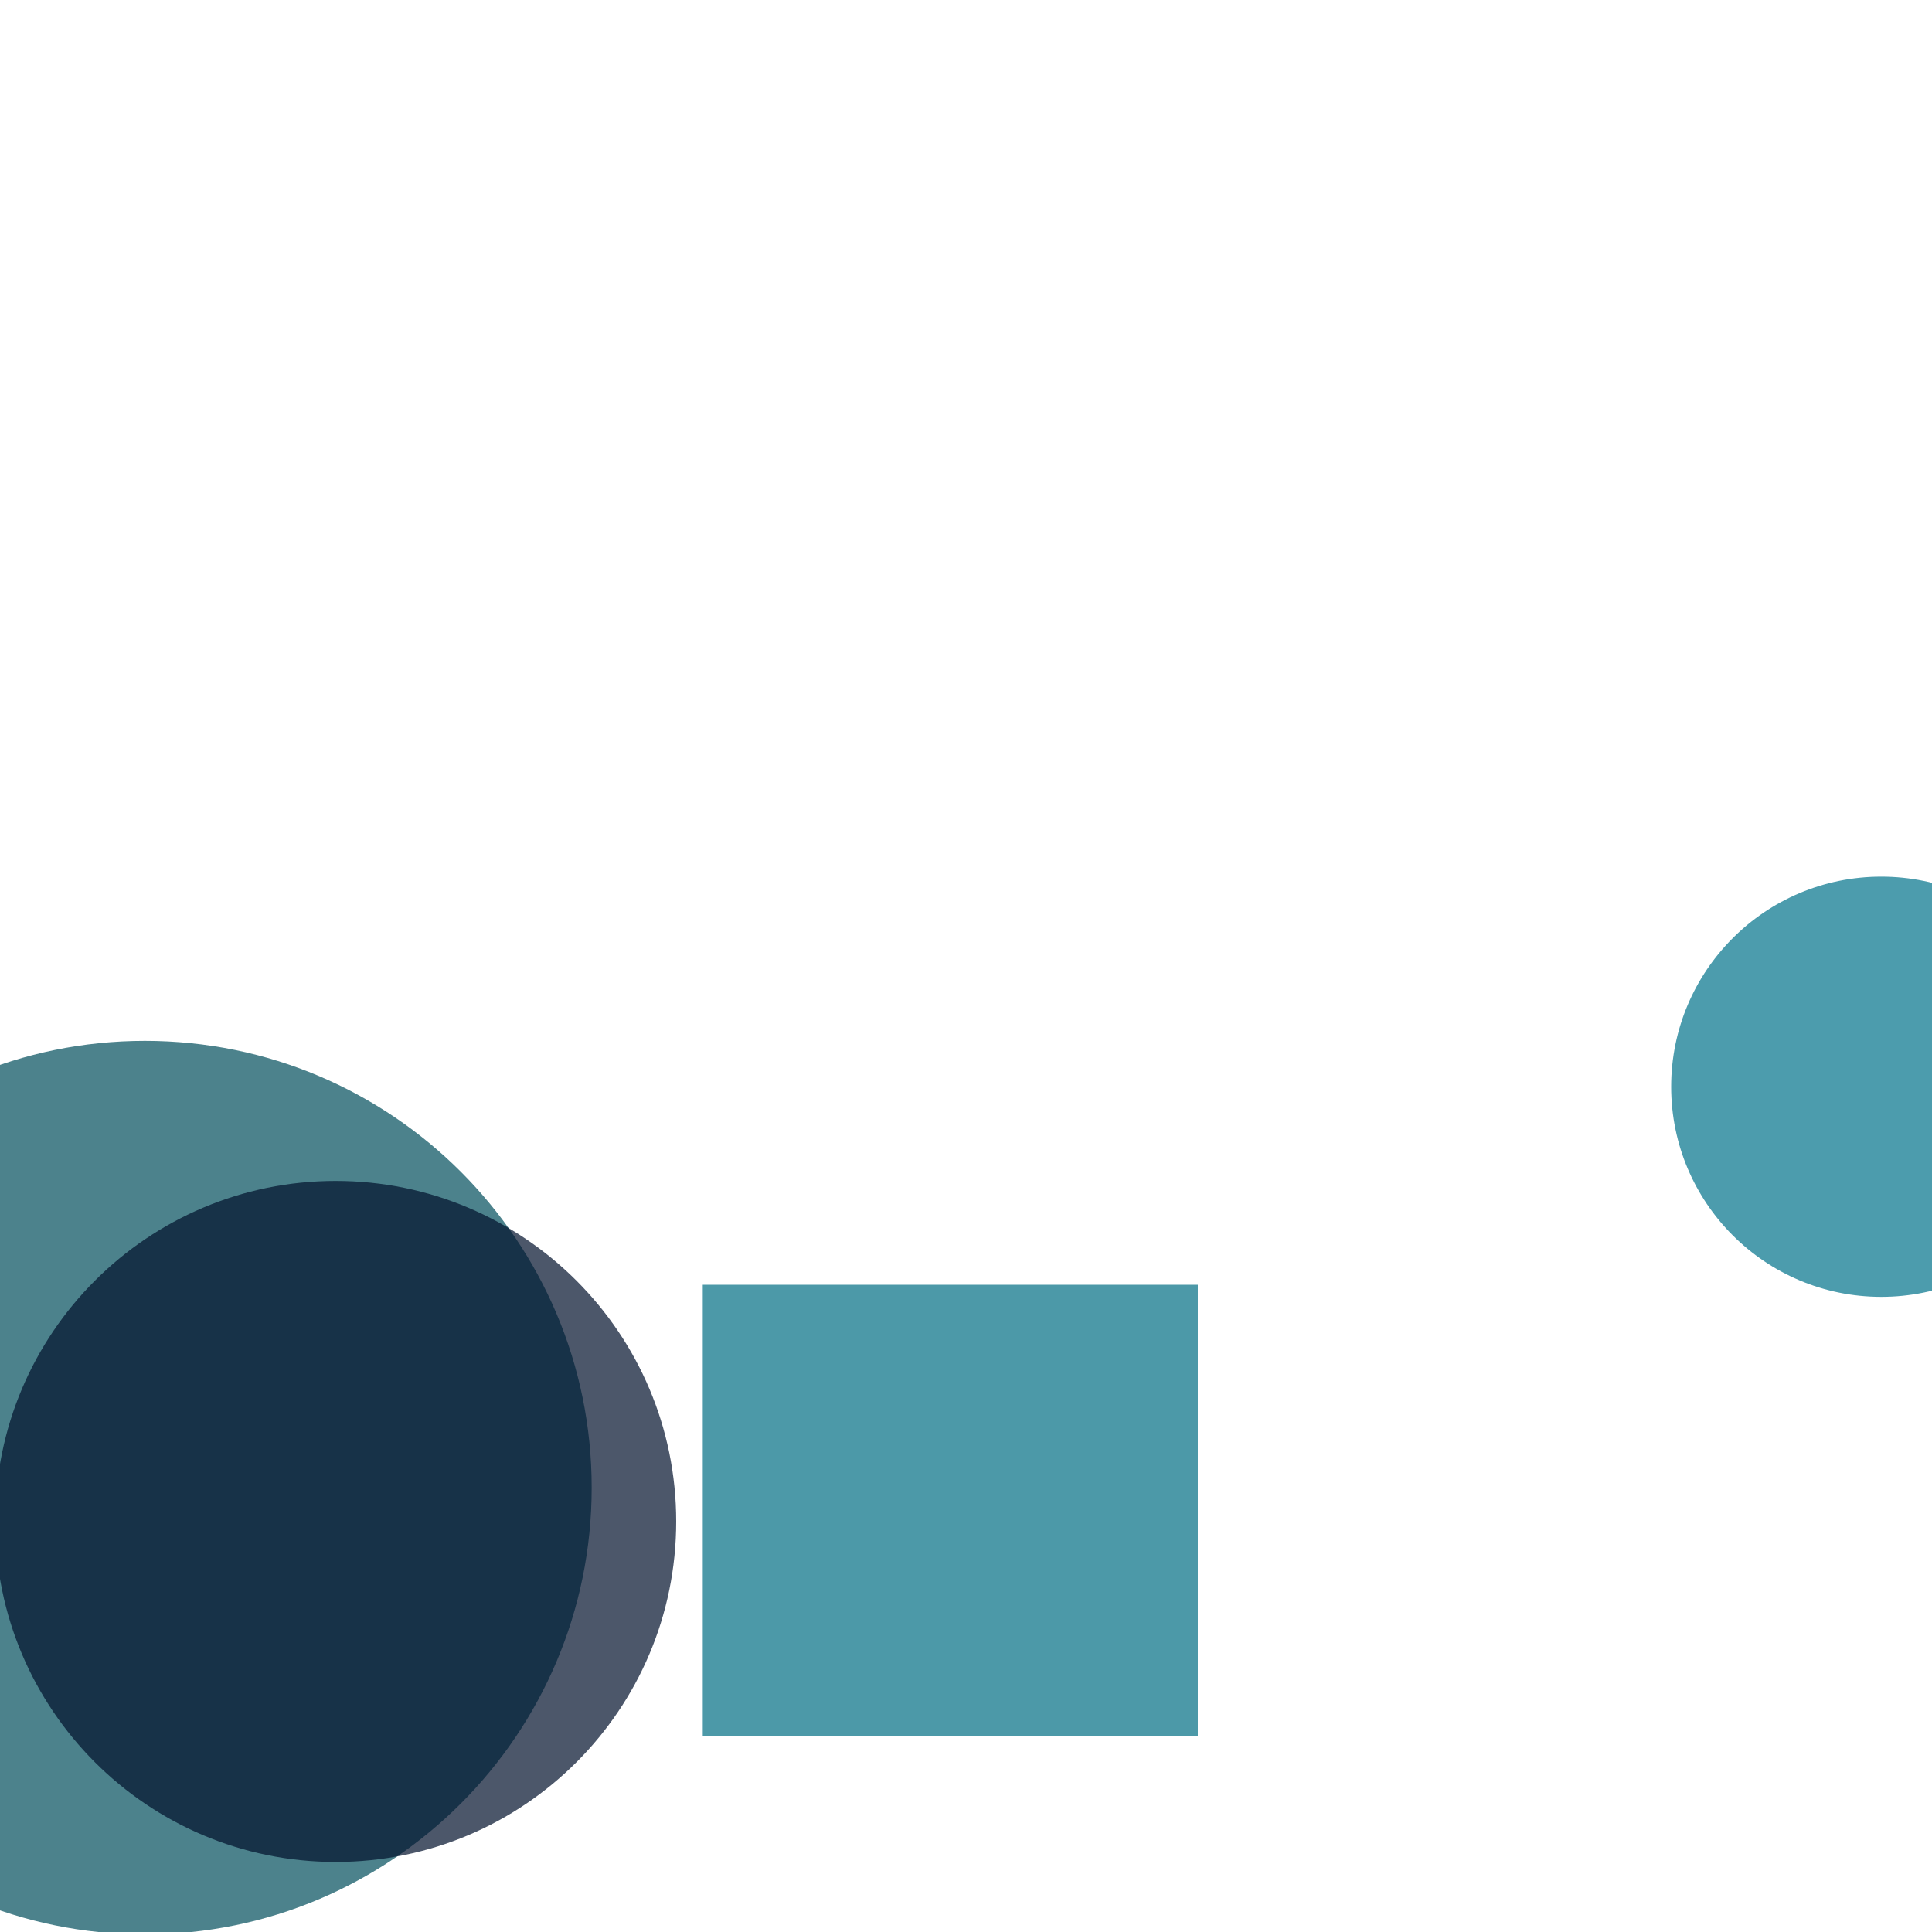
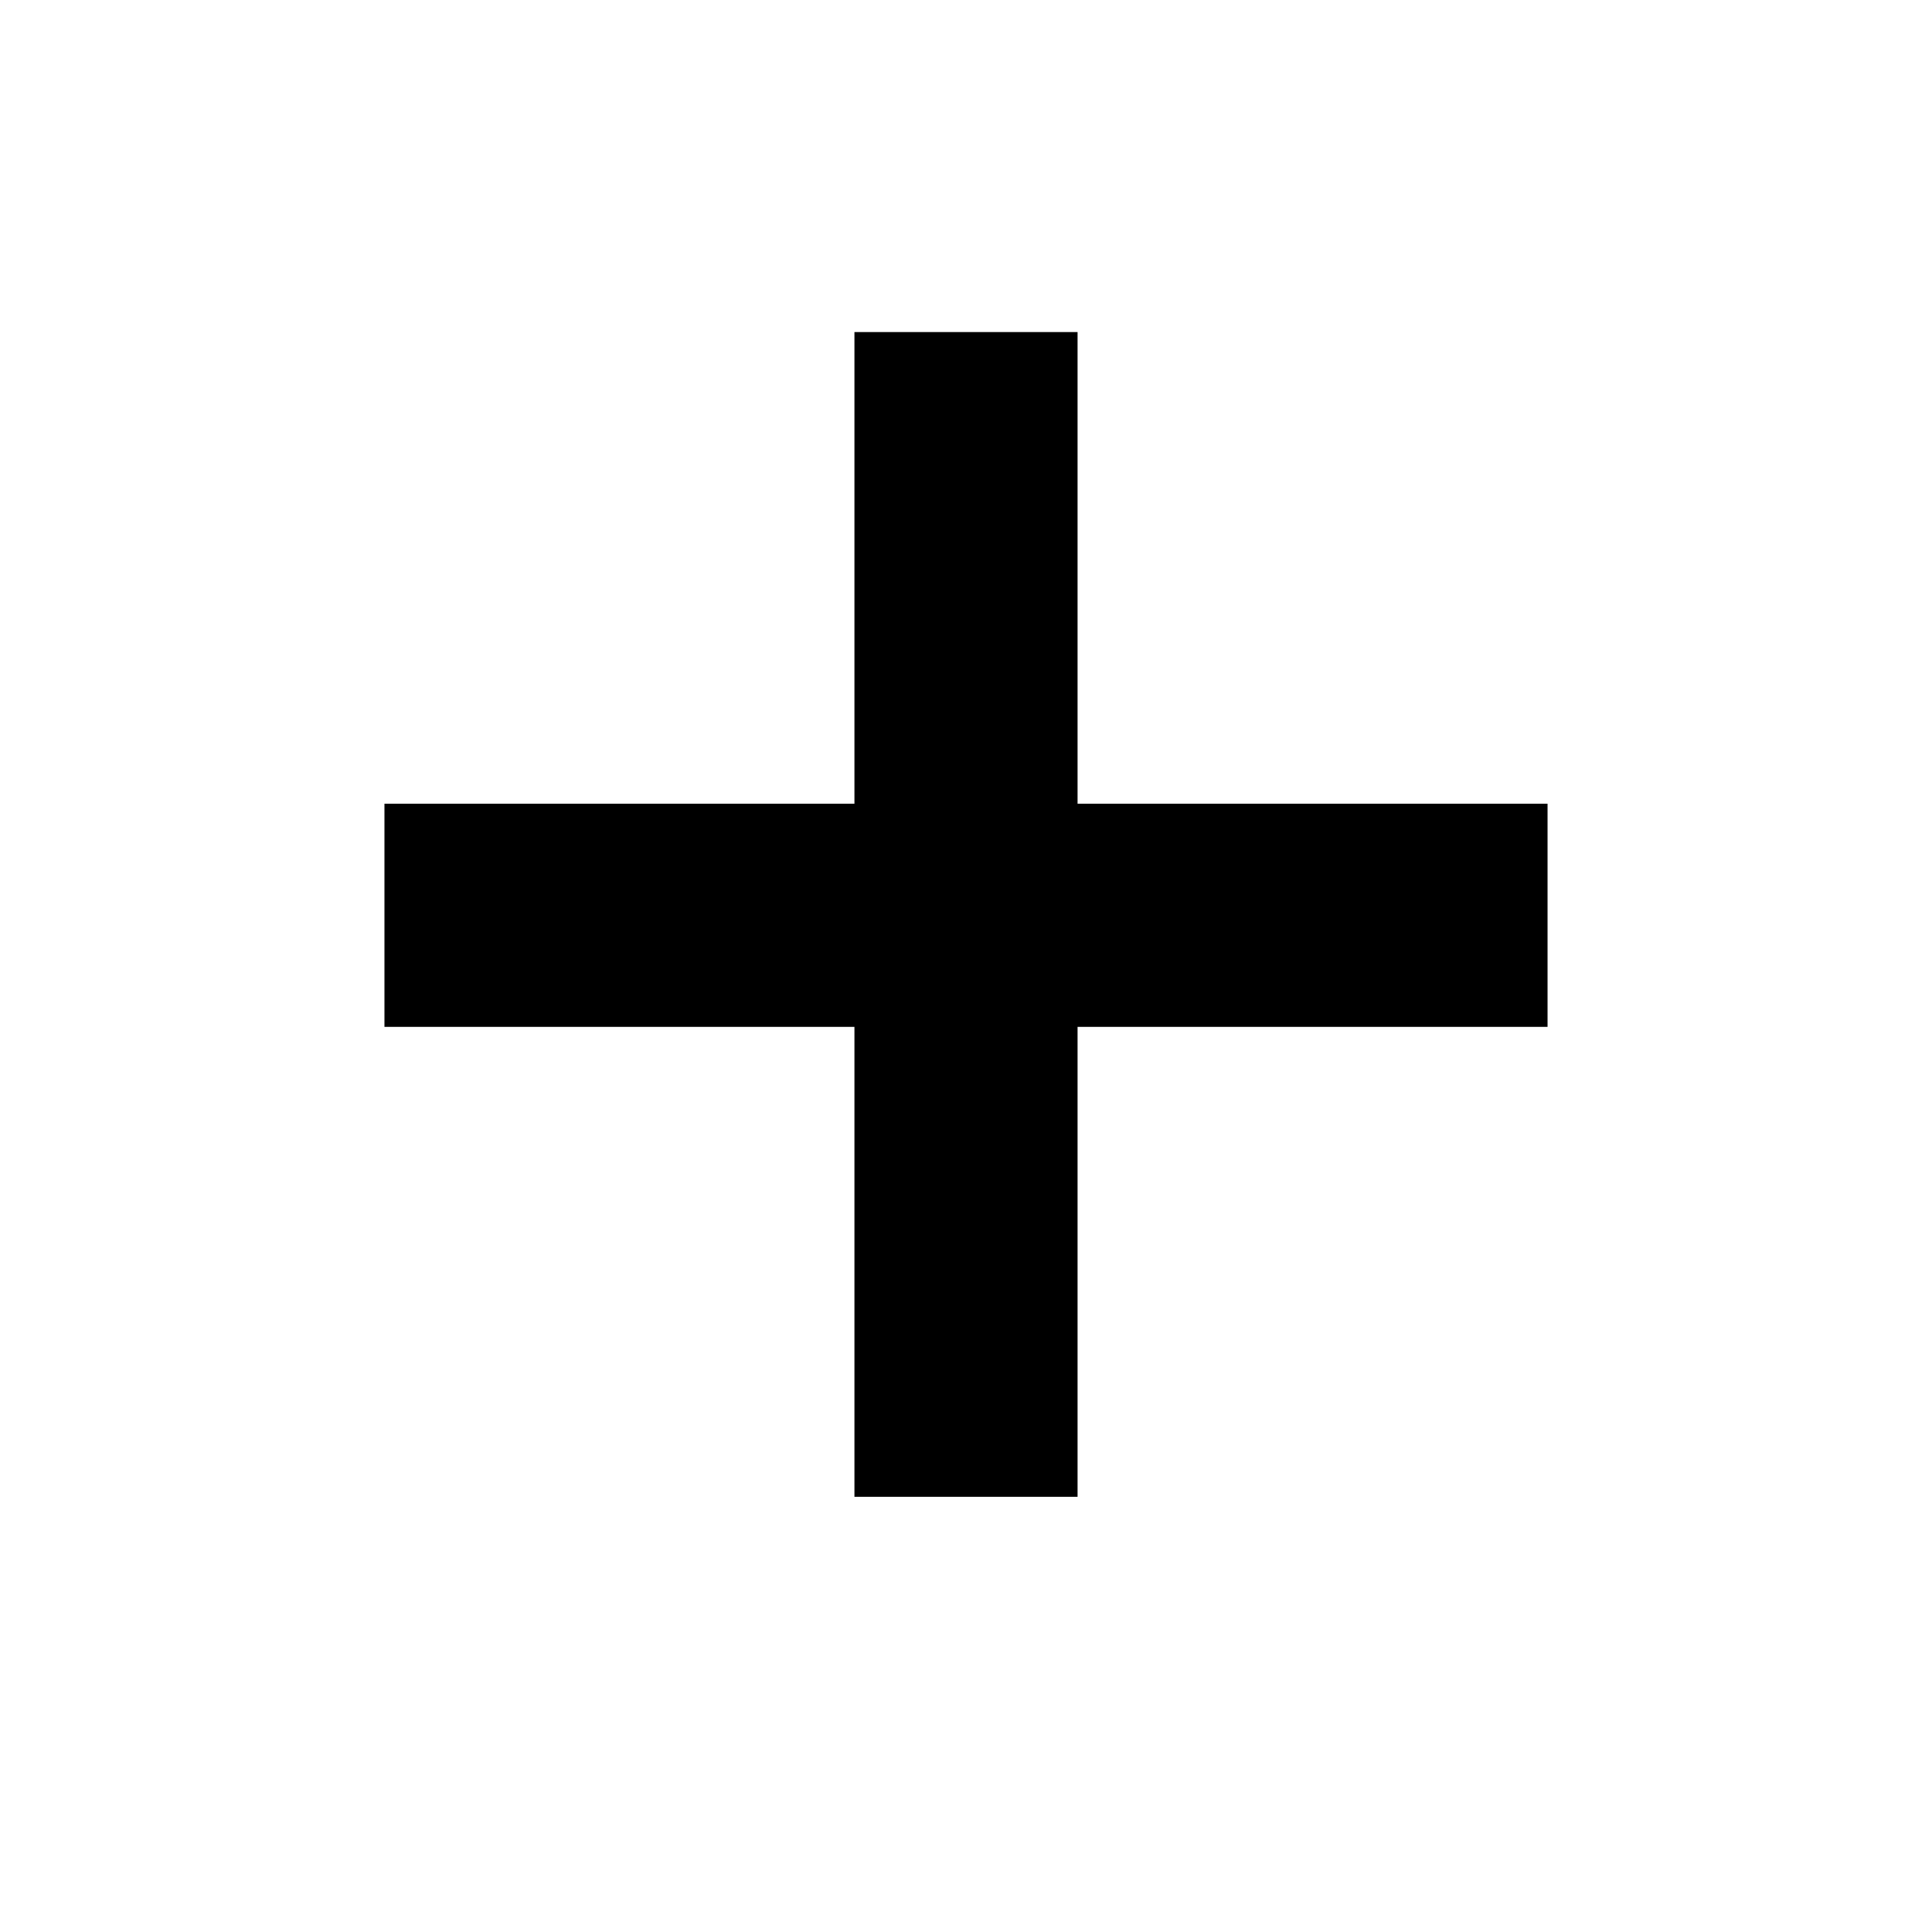
- <svg xmlns="http://www.w3.org/2000/svg" width="800px" height="800px" viewBox="0 0 800 800">
-   <circle cx="60" cy="616" r="185" fill="#004E5C" fill-opacity="0.7" />
-   <rect x="291" y="532" width="205" height="187" fill="#006E83" fill-opacity="0.7" />
-   <circle cx="139" cy="630" r="141" fill="#00102B" fill-opacity="0.7" />
-   <circle cx="779" cy="450" r="87" fill="#00738B" fill-opacity="0.7" />
+ <svg xmlns="http://www.w3.org/2000/svg" width="800" height="800" viewBox="0 0 800 800">
+   <text x="50%" y="50%" font-size="700" text-anchor="middle" dominant-baseline="central" font-family="Noto Color Emoji">
+     ➕
+   </text>
</svg>
